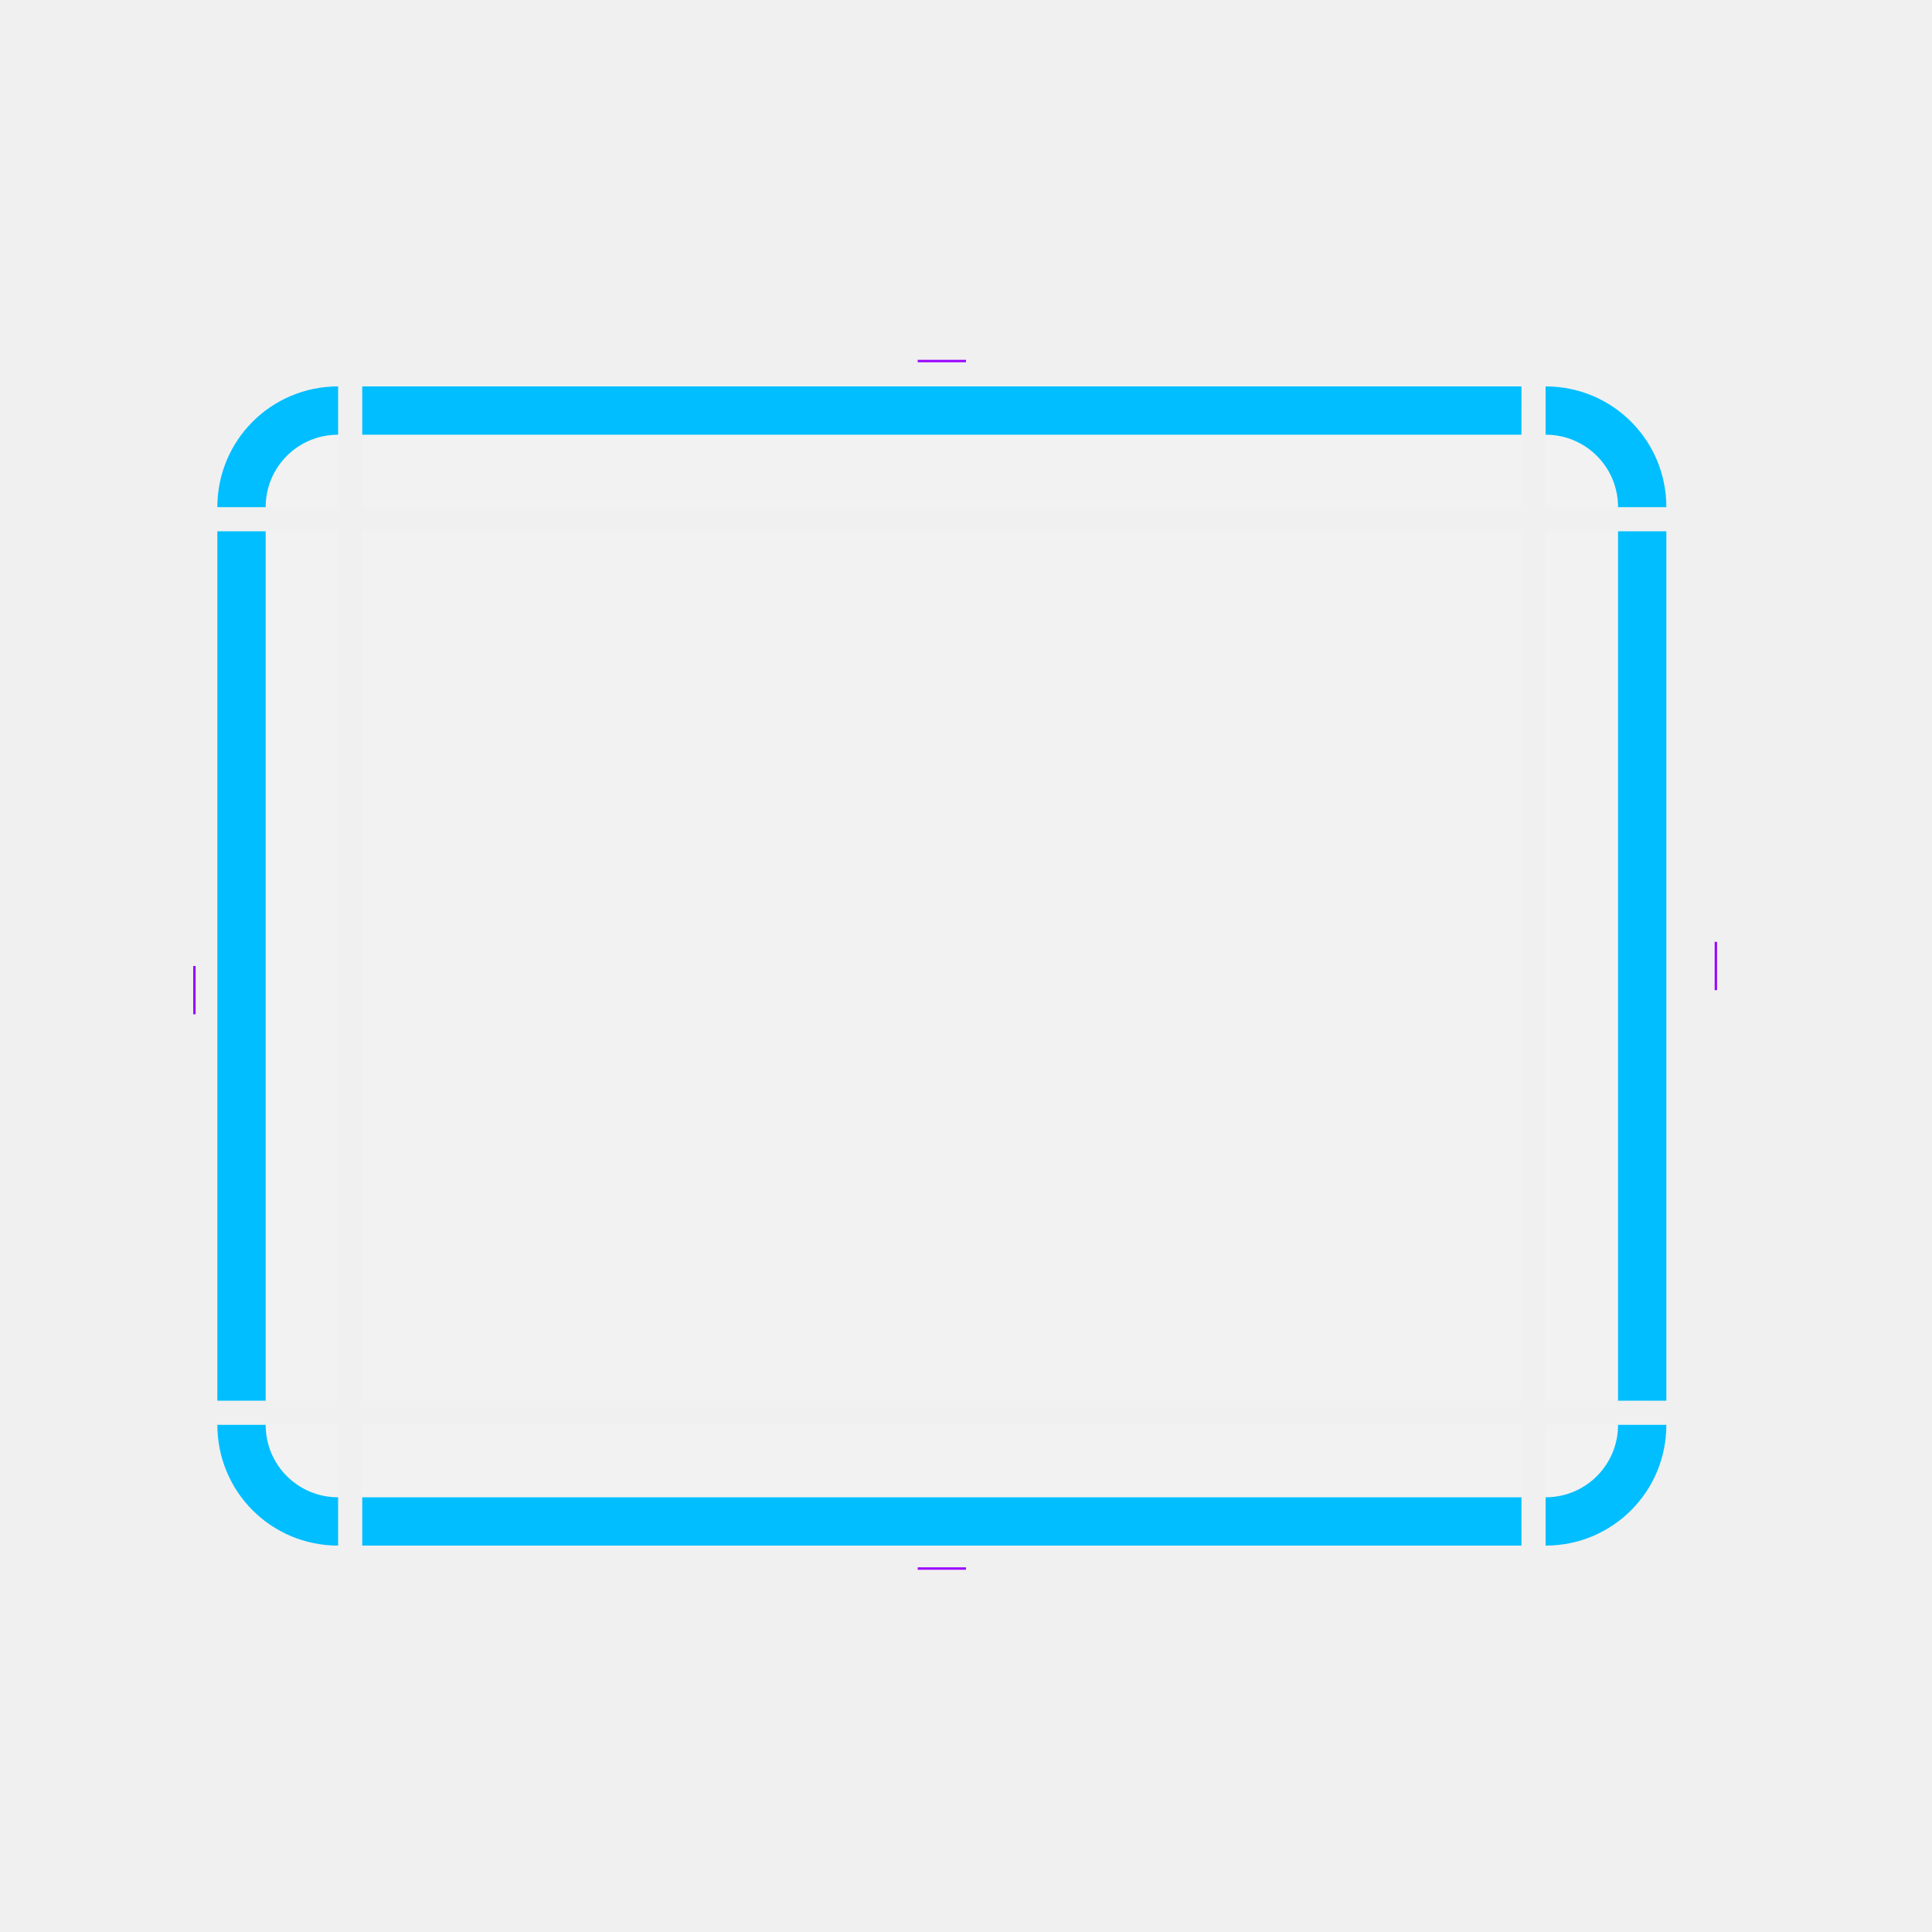
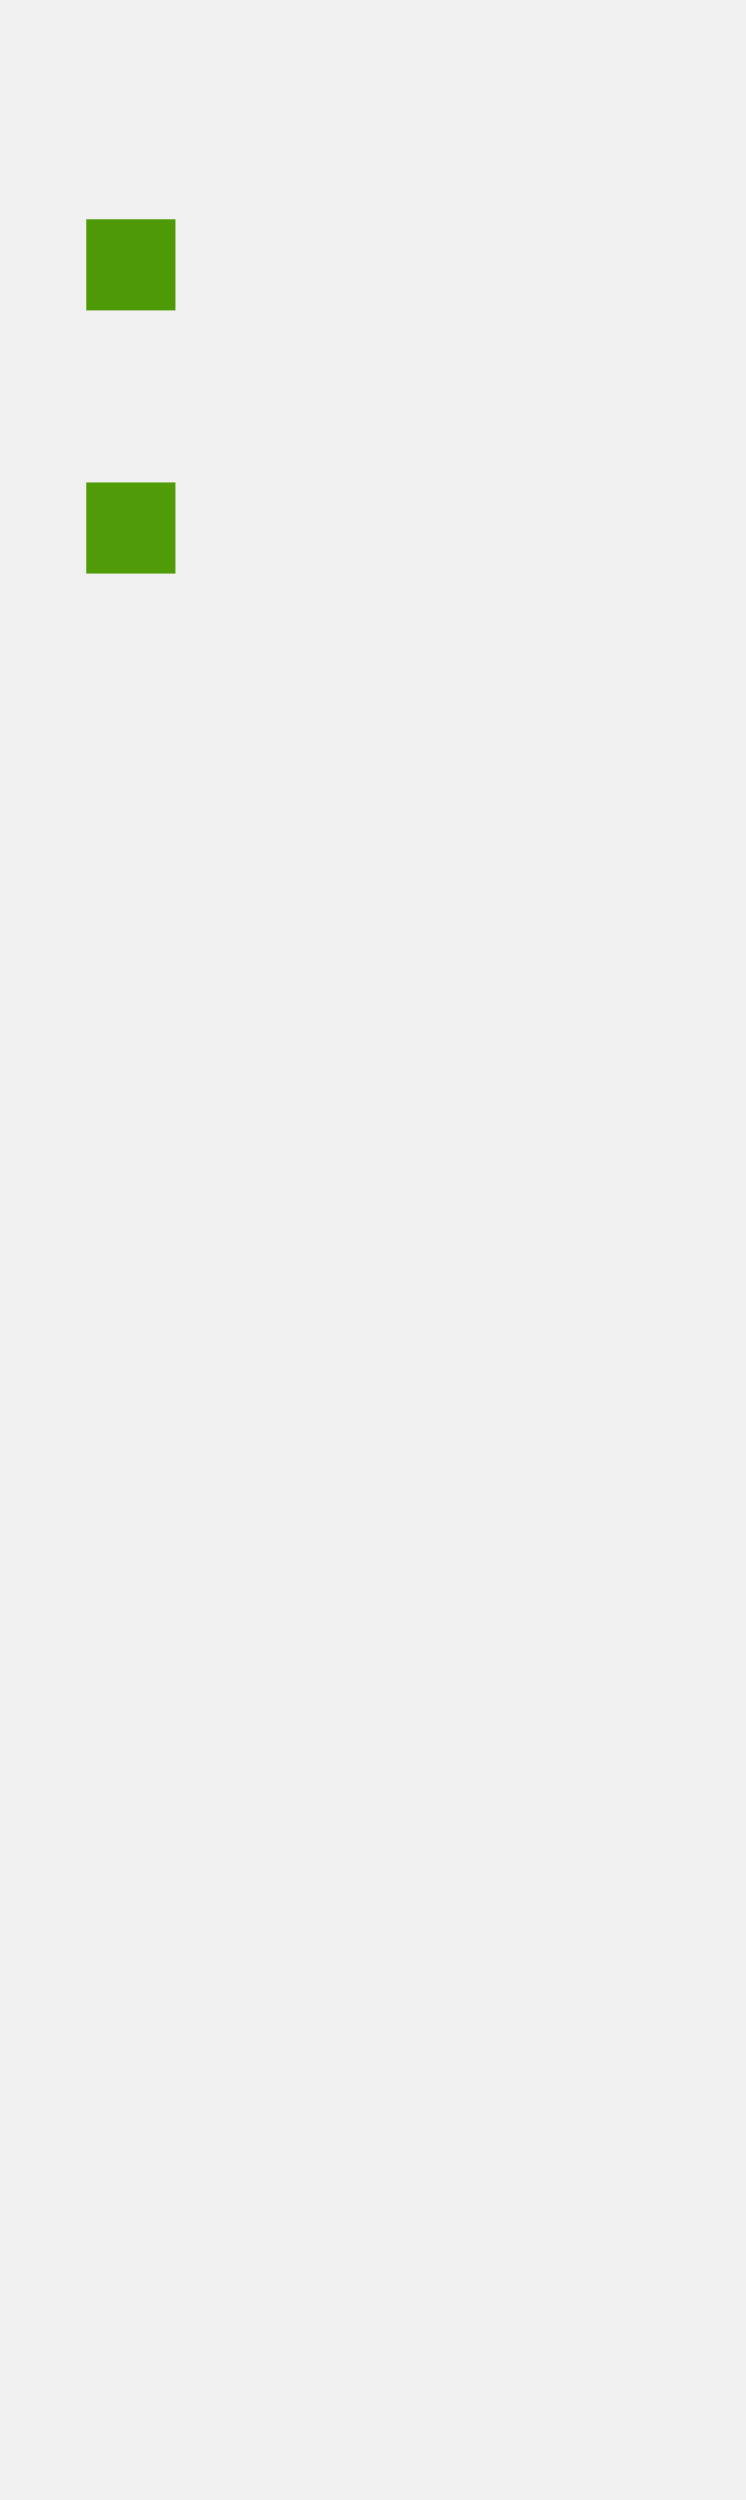
- <svg xmlns="http://www.w3.org/2000/svg" xmlns:xlink="http://www.w3.org/1999/xlink" id="svg2" width="80" height="80" version="1.0">
+ <svg xmlns="http://www.w3.org/2000/svg" xmlns:xlink="http://www.w3.org/1999/xlink" id="svg2" width="17" height="57" version="1.0">
  <defs id="defs5">
    <linearGradient id="linearGradient4119">
      <stop style="stop-color:#3daee9;stop-opacity:0.4;" offset="0" id="stop4121" />
      <stop style="stop-color:#3daee9;stop-opacity:0;" offset="1" id="stop4123" />
    </linearGradient>
    <linearGradient id="linearGradient4079">
      <stop id="stop4081" offset="0" style="stop-color:#3daee9;stop-opacity:0.8;" />
      <stop id="stop4083" offset="1" style="stop-color:#3daee9;stop-opacity:0;" />
    </linearGradient>
    <linearGradient id="linearGradient3990">
      <stop style="stop-color:#232629;stop-opacity:0.2;" offset="0" id="stop3992" />
      <stop style="stop-color:#232629;stop-opacity:0;" offset="1" id="stop3994" />
    </linearGradient>
    <linearGradient id="linearGradient6038">
      <stop style="stop-color:#0626a8;stop-opacity:0.796;" offset="0" id="stop6040" />
      <stop style="stop-color:#0626a8;stop-opacity:0;" offset="1" id="stop6042" />
    </linearGradient>
    <linearGradient id="linearGradient5085">
      <stop id="stop5087" offset="0" style="stop-color:#71dbff;stop-opacity:0.588;" />
      <stop id="stop5089" offset="1" style="stop-color:#71dbff;stop-opacity:0;" />
    </linearGradient>
    <linearGradient id="linearGradient4932">
      <stop style="stop-color:#000000;stop-opacity:0.004;" offset="0" id="stop4934" />
      <stop style="stop-color:#000000;stop-opacity:0;" offset="1" id="stop4936" />
    </linearGradient>
    <linearGradient id="linearGradient8746">
      <stop id="stop8748" offset="0" style="stop-color:#ffffff;stop-opacity:0.835;" />
      <stop id="stop8750" offset="1" style="stop-color:#ffffff;stop-opacity:0.433;" />
    </linearGradient>
    <linearGradient id="linearGradient8734">
      <stop id="stop8736" offset="0" style="stop-color:#ffffff;stop-opacity:1;" />
      <stop id="stop8738" offset="1" style="stop-color:#ffffff;stop-opacity:0;" />
    </linearGradient>
    <radialGradient xlink:href="#linearGradient8734" id="radialGradient4717" gradientUnits="userSpaceOnUse" gradientTransform="matrix(0.9448618,0,0,0.2065601,-7.370926,65.82164)" cx="354.308" cy="132.718" fx="356.927" fy="134.421" r="70" />
-     <radialGradient xlink:href="#linearGradient8734" id="radialGradient4729" gradientUnits="userSpaceOnUse" gradientTransform="matrix(0.03606343,0,0,0.2065601,253.6423,65.82164)" cx="354.308" cy="132.718" fx="356.927" fy="134.421" r="70" />
+     <radialGradient xlink:href="#linearGradient8734" id="radialGradient4729" gradientUnits="userSpaceOnUse" gradientTransform="matrix(3.6063428e-2,0,0,0.2065601,253.6423,65.82164)" cx="354.308" cy="132.718" fx="356.927" fy="134.421" r="70" />
    <mask maskUnits="userSpaceOnUse" id="mask3902">
      <rect rx="2.077" ry="2.077" y="10" x="-55" height="17" width="32" id="rect3904" style="fill:#ffffff;fill-opacity:1;fill-rule:nonzero;stroke:none" />
    </mask>
    <linearGradient y2="210.103" x2="333.514" y1="149.986" x1="333.514" gradientTransform="translate(-285,-161)" gradientUnits="userSpaceOnUse" id="linearGradient5007" xlink:href="#linearGradient8746" />
    <radialGradient r="70" fy="231.102" fx="355.5" cy="231.102" cx="355.5" gradientTransform="matrix(1.779609,-1.5772391e-7,2.5458663e-8,0.2845765,-562.1346,-41.27396)" gradientUnits="userSpaceOnUse" id="radialGradient5009" xlink:href="#linearGradient8734" />
    <radialGradient r="70" fy="134.421" fx="356.927" cy="132.718" cx="354.308" gradientTransform="matrix(0.9448618,0,0,0.2065601,-266.3709,-33.17836)" gradientUnits="userSpaceOnUse" id="radialGradient5011" xlink:href="#linearGradient8734" />
    <linearGradient xlink:href="#linearGradient5085" id="linearGradient5614" gradientUnits="userSpaceOnUse" x1="34" y1="27" x2="34" y2="36" />
    <linearGradient xlink:href="#linearGradient5085" id="linearGradient5616" gradientUnits="userSpaceOnUse" x1="34" y1="27" x2="34" y2="36" />
    <linearGradient xlink:href="#linearGradient4119" id="linearGradient4117" gradientUnits="userSpaceOnUse" x1="186" y1="-35" x2="186" y2="-33" />
    <style id="current-color-scheme" type="text/css">      .ColorScheme-Text {
        color:#31363b;
      }
      .ColorScheme-Background{
        color:#eff0f1;
      }
      .ColorScheme-ViewText {
        color:#31363b;
      }
      .ColorScheme-ViewBackground{
        color:#fcfcfc;
      }
      .ColorScheme-ViewHover {
        color:#3daee9;
      }
      .ColorScheme-ViewFocus{
        color:#3daee9;
      }
      .ColorScheme-ButtonText {
        color:#31363b;
      }
      .ColorScheme-ButtonBackground{
        color:#eff0f1;
      }
      .ColorScheme-ButtonHover {
        color:#3daee9;
      }
      .ColorScheme-ButtonFocus{
        color:#3daee9;
      }</style>
    <linearGradient id="linearGradient4932-7">
      <stop style="stop-color:#000000;stop-opacity:0.251;" offset="0" id="stop4934-5" />
      <stop style="stop-color:#000000;stop-opacity:0;" offset="1" id="stop4936-1" />
    </linearGradient>
    <linearGradient id="linearGradient4932-6">
      <stop style="stop-color:#000000;stop-opacity:0.251;" offset="0" id="stop4934-1" />
      <stop style="stop-color:#000000;stop-opacity:0;" offset="1" id="stop4936-2" />
    </linearGradient>
  </defs>
-   <rect ry="2.077" rx="0" y="-37" x="-110.033" height="2.077" width="2.033" id="hint-tile-center" style="opacity:1;fill:#4e9a06;fill-opacity:1;fill-rule:nonzero;stroke:none;stroke-width:6;stroke-linecap:round;stroke-linejoin:round;stroke-miterlimit:4;stroke-dasharray:none;stroke-dashoffset:0;stroke-opacity:1" />
-   <rect width="2.033" height="2.077" rx="0" ry="2.077" x="-110.033" y="-31" id="hint-focus-over-base" style="opacity:0.99;fill:#4e9a06;fill-opacity:1;fill-rule:nonzero;stroke:none" />
-   <path style="color:#3daee6;opacity:0.15;fill:#ffffff;fill-opacity:1;stroke-width:0.866" d="M -61,22.1 V 58.1 h 48 V 22.1 Z" class="ColorScheme-Highlight" id="hover-center" />
-   <g transform="translate(-252.14,-808.8601)" id="hover-topleft" style="opacity:1">
-     <path style="color:#3daee6;opacity:0.15;fill:#ffffff;fill-opacity:1;stroke-width:1.25" d="m 190.14,824.86 c -2.77,0 -5,2.23 -5,5 h 5 z" id="path5201" />
+   <rect ry="2.077" rx="0" y="5" x="1.967" height="2.077" width="2.033" id="hint-tile-center" style="opacity:1;fill:#4e9a06;fill-opacity:1;fill-rule:nonzero;stroke:none;stroke-width:6;stroke-linecap:round;stroke-linejoin:round;stroke-miterlimit:4;stroke-dasharray:none;stroke-dashoffset:0;stroke-opacity:1" />
+   <rect width="2.033" height="2.077" rx="0" ry="2.077" x="1.967" y="11" id="hint-focus-over-base" style="opacity:0.99;fill:#4e9a06;fill-opacity:1;fill-rule:nonzero;stroke:none" />
+   <path style="color:#3daee6;opacity:0.1;fill:#e6e6e6;stroke-width:0.866;fill-opacity:1" d="m 51,64.1 v 36 h 48 V 64.1 Z" class="ColorScheme-Highlight" id="hover-center" />
+   <g transform="translate(-140.14,-766.86)" id="hover-topleft" style="opacity:1">
+     <path style="color:#3daee6;opacity:0.1;fill:#e6e6e6;stroke-width:1.25;fill-opacity:1" d="m 190.14,824.86 c -2.77,0 -5,2.23 -5,5 h 5 z" id="path5201" />
    <path style="color:#3daee6;opacity:1;fill:none;stroke-width:1.5" d="m 109,65 c -3.324,0 -6,2.676 -6,6 h 2 c 0,-2.216 1.784,-4 4,-4 z" transform="translate(81.14,758.86)" id="path2151" />
-     <path style="color:#3daee6;opacity:0.4;fill:#000000;fill-opacity:1;stroke-width:1.25" d="m 109,66 c -2.77,0 -5,2.23 -5,5 h 2 c 0,-1.662 1.338,-3 3,-3 z" transform="translate(81.14,758.86)" id="path10-91" />
+     <path style="color:#3daee6;opacity:0.3;fill:#ffffff;fill-opacity:1;stroke-width:1.25" d="m 109,66 c -2.77,0 -5,2.23 -5,5 h 2 c 0,-1.662 1.338,-3 3,-3 z" transform="translate(81.14,758.86)" id="path10-91" />
  </g>
-   <g transform="matrix(0.3664122,0,0,1,-130.6696,-808.86)" id="hover-top" style="opacity:1">
-     <path style="color:#3daee6;opacity:0.15;fill:#ffffff;fill-opacity:1" id="path13-26" d="m 190.14,825.86 v 4 h 131 v -4 z" class="ColorScheme-Highlight" />
+   <g transform="matrix(0.3664122,0,0,1,-18.66959,-766.86)" id="hover-top" style="opacity:1">
+     <path style="color:#3daee6;opacity:0.1;fill:#e6e6e6;fill-opacity:1" id="path13-26" d="m 190.14,825.86 v 4 h 131 v -4 z" class="ColorScheme-Highlight" />
    <path class="ColorScheme-Highlight" d="M 190.14,823.86 V 825.86 h 131 v -2 z" id="path2149" style="color:#3daee6;opacity:1;fill:none;stroke-width:0.707" />
-     <path style="color:#3daee6;opacity:0.4;fill:#000000;fill-opacity:1;stroke-width:0.707" id="path4403" d="m 190.14,824.86 v 2 h 131 v -2 z" class="ColorScheme-Highlight" />
+     <path style="color:#3daee6;opacity:0.3;fill:#ffffff;fill-opacity:1;stroke-width:0.707" id="path4403" d="m 190.14,824.86 v 2 h 131 v -2 z" class="ColorScheme-Highlight" />
  </g>
-   <use x="0" y="0" xlink:href="#hover-topleft" id="hover-topright" transform="matrix(-1,0,0,1,-74.00008,0)" width="100%" height="100%" />
-   <use x="0" y="0" xlink:href="#hover-top" id="hover-left" transform="matrix(0,-0.75,1,0,-82.99999,12.34991)" width="100%" height="100%" />
-   <use x="0" y="0" xlink:href="#hover-top" id="hover-right" transform="matrix(0,0.7499999,-1,0,8.999912,67.84993)" width="100%" height="100%" />
-   <use x="0" y="0" xlink:href="#hover-top" id="hover-bottom" transform="matrix(1,0,0,-1,-2e-5,80.09988)" width="100%" height="100%" />
-   <use x="0" y="0" xlink:href="#hover-topleft" id="hover-bottomleft" transform="matrix(1,0,0,-1,0,80.09985)" width="100%" height="100%" />
-   <use x="0" y="0" xlink:href="#hover-topleft" id="hover-bottomright" transform="rotate(180,-37.00004,40.04992)" width="100%" height="100%" />
-   <path style="color:#3daee6;opacity:0.15;fill:#ffffff;fill-opacity:1;stroke-width:0.866" d="M 15,22 V 58 H 63 V 22 Z" class="ColorScheme-Highlight" id="focus-center" />
-   <g transform="translate(-176.14,-808.8601)" id="focus-topleft" style="opacity:1">
-     <path style="color:#3daee6;opacity:0.15;fill:#ffffff;fill-opacity:1;stroke-width:1.25" d="m 190.14,824.86 c -2.77,0 -5,2.23 -5,5 h 5 z" id="path5201-5" />
+   <use x="0" y="0" xlink:href="#hover-topleft" id="hover-topright" transform="matrix(-1,0,0,1,150,-2.385998e-7)" width="100%" height="100%" />
+   <use x="0" y="0" xlink:href="#hover-top" id="hover-left" transform="matrix(0,-0.75,1,0,-13.00002,138.35)" width="100%" height="100%" />
+   <use x="0" y="0" xlink:href="#hover-top" id="hover-right" transform="matrix(0,0.7499999,-1,0,163,25.84998)" width="100%" height="100%" />
+   <use x="0" y="0" xlink:href="#hover-top" id="hover-bottom" transform="matrix(1,0,0,-1,-2.4e-5,164.1)" width="100%" height="100%" />
+   <use x="0" y="0" xlink:href="#hover-topleft" id="hover-bottomleft" transform="matrix(1,0,0,-1,-4e-6,164.1)" width="100%" height="100%" />
+   <use x="0" y="0" xlink:href="#hover-topleft" id="hover-bottomright" transform="rotate(-180,75,82.04999)" width="100%" height="100%" />
+   <path style="color:#3daee6;opacity:0.1;fill:#e6e6e6;stroke-width:0.866;fill-opacity:1" d="m 127,64 v 36 h 48 V 64 Z" class="ColorScheme-Highlight" id="focus-center" />
+   <g transform="translate(-64.14,-766.86)" id="focus-topleft" style="opacity:1">
+     <path style="color:#3daee6;opacity:0.1;fill:#e6e6e6;stroke-width:1.25;fill-opacity:1" d="m 190.14,824.86 c -2.77,0 -5,2.23 -5,5 h 5 z" id="path5201-5" />
    <path style="color:#3daee6;opacity:1;fill:none;stroke-width:1.5" d="m 109,65 c -3.324,0 -6,2.676 -6,6 h 2 c 0,-2.216 1.784,-4 4,-4 z" transform="translate(81.14,758.86)" id="path2151-9" />
-     <path style="color:#3daee6;opacity:1;fill:#00beff;fill-opacity:1;stroke-width:1.25" d="m 109,66 c -2.77,0 -5,2.23 -5,5 h 2 c 0,-1.662 1.338,-3 3,-3 z" transform="translate(81.14,758.86)" id="path10-91-4" />
+     <path style="color:#3daee6;opacity:1;fill:#ffffff;fill-opacity:1;stroke-width:1.25" d="m 109,66 c -2.77,0 -5,2.23 -5,5 h 2 c 0,-1.662 1.338,-3 3,-3 z" transform="translate(81.14,758.86)" id="path10-91-4" />
  </g>
-   <g transform="matrix(0.3664122,0,0,1,-54.66964,-808.86)" id="focus-top" style="opacity:1">
-     <path style="color:#3daee6;opacity:0.15;fill:#ffffff;fill-opacity:1" id="path13-26-7" d="m 190.14,825.86 v 4 h 131 v -4 z" class="ColorScheme-Highlight" />
+   <g transform="matrix(0.3664122,0,0,1,57.3304,-766.86)" id="focus-top" style="opacity:1">
+     <path style="color:#3daee6;opacity:0.1;fill:#e6e6e6;fill-opacity:1" id="path13-26-7" d="m 190.14,825.86 v 4 h 131 v -4 z" class="ColorScheme-Highlight" />
    <path class="ColorScheme-Highlight" d="M 190.14,823.86 V 825.86 h 131 v -2 z" id="path2149-6" style="color:#3daee6;opacity:1;fill:none;stroke-width:0.707" />
-     <path style="color:#3daee6;opacity:1;fill:#00beff;fill-opacity:1;stroke-width:0.707" id="path4403-5" d="m 190.14,824.86 v 2 h 131 v -2 z" class="ColorScheme-Highlight" />
+     <path style="color:#3daee6;opacity:1;fill:#ffffff;fill-opacity:1;stroke-width:0.707" id="path4403-5" d="m 190.14,824.86 v 2 h 131 v -2 z" class="ColorScheme-Highlight" />
  </g>
-   <g style="opacity:1" id="focus-topright" transform="matrix(-1,0,0,1,254.14,-808.8601)">
-     <path id="path1691" d="m 190.14,824.86 c -2.77,0 -5,2.23 -5,5 h 5 z" style="color:#3daee6;opacity:0.15;fill:#ffffff;fill-opacity:1;stroke-width:1.25" />
+   <g style="opacity:1" id="focus-topright" transform="matrix(-1,0,0,1,366.14,-766.86)">
+     <path id="path1691" d="m 190.14,824.86 c -2.77,0 -5,2.23 -5,5 h 5 z" style="color:#3daee6;opacity:0.1;fill:#e6e6e6;stroke-width:1.25;fill-opacity:1" />
    <path id="path1693" transform="translate(81.14,758.86)" d="m 109,65 c -3.324,0 -6,2.676 -6,6 h 2 c 0,-2.216 1.784,-4 4,-4 z" style="color:#3daee6;opacity:1;fill:none;stroke-width:1.5" />
-     <path id="path1695" transform="translate(81.14,758.86)" d="m 109,66 c -2.77,0 -5,2.23 -5,5 h 2 c 0,-1.662 1.338,-3 3,-3 z" style="color:#3daee6;opacity:1;fill:#00beff;fill-opacity:1;stroke-width:1.25" />
+     <path id="path1695" transform="translate(81.14,758.86)" d="m 109,66 c -2.77,0 -5,2.23 -5,5 h 2 c 0,-1.662 1.338,-3 3,-3 z" style="color:#3daee6;opacity:1;fill:#ffffff;fill-opacity:1;stroke-width:1.25" />
  </g>
-   <g style="opacity:1" id="focus-left" transform="matrix(0,-0.274809,1,0,-815.86,110.2521)">
-     <path class="ColorScheme-Highlight" d="m 190.14,825.86 v 4 h 131 v -4 z" id="path1675" style="color:#3daee6;opacity:0.15;fill:#ffffff;fill-opacity:1" />
+   <g style="opacity:1" id="focus-left" transform="matrix(0,-0.274809,1,0,-703.86,152.2522)">
+     <path class="ColorScheme-Highlight" d="m 190.14,825.86 v 4 h 131 v -4 z" id="path1675" style="color:#3daee6;opacity:0.1;fill:#e6e6e6;fill-opacity:1" />
    <path style="color:#3daee6;opacity:1;fill:none;stroke-width:0.707" id="path1677" d="M 190.14,823.86 V 825.86 h 131 v -2 z" class="ColorScheme-Highlight" />
-     <path class="ColorScheme-Highlight" d="m 190.14,824.86 v 2 h 131 v -2 z" id="path1679" style="color:#3daee6;opacity:1;fill:#00beff;fill-opacity:1;stroke-width:0.707" />
+     <path class="ColorScheme-Highlight" d="m 190.14,824.86 v 2 h 131 v -2 z" id="path1679" style="color:#3daee6;opacity:1;fill:#ffffff;fill-opacity:1;stroke-width:0.707" />
  </g>
-   <g style="opacity:1" id="focus-right" transform="matrix(0,0.274809,-1,0,893.8599,-30.25225)">
-     <path class="ColorScheme-Highlight" d="m 190.14,825.86 v 4 h 131 v -4 z" id="path1683" style="color:#3daee6;opacity:0.15;fill:#ffffff;fill-opacity:1" />
+   <g style="opacity:1" id="focus-right" transform="matrix(0,0.274809,-1,0,1005.86,11.74782)">
+     <path class="ColorScheme-Highlight" d="m 190.14,825.86 v 4 h 131 v -4 z" id="path1683" style="color:#3daee6;opacity:0.1;fill:#e6e6e6;fill-opacity:1" />
    <path style="color:#3daee6;opacity:1;fill:none;stroke-width:0.707" id="path1685" d="M 190.14,823.86 V 825.86 h 131 v -2 z" class="ColorScheme-Highlight" />
-     <path class="ColorScheme-Highlight" d="m 190.14,824.86 v 2 h 131 v -2 z" id="path1687" style="color:#3daee6;opacity:1;fill:#00beff;fill-opacity:1;stroke-width:0.707" />
+     <path class="ColorScheme-Highlight" d="m 190.14,824.86 v 2 h 131 v -2 z" id="path1687" style="color:#3daee6;opacity:1;fill:#ffffff;fill-opacity:1;stroke-width:0.707" />
  </g>
-   <g style="opacity:1" id="focus-bottom" transform="matrix(0.3664122,0,0,-1,-54.66966,888.8599)">
-     <path class="ColorScheme-Highlight" d="m 190.14,825.86 v 4 h 131 v -4 z" id="path1657" style="color:#3daee6;opacity:0.15;fill:#ffffff;fill-opacity:1" />
+   <g style="opacity:1" id="focus-bottom" transform="matrix(0.3664122,0,0,-1,57.33038,930.86)">
+     <path class="ColorScheme-Highlight" d="m 190.14,825.86 v 4 h 131 v -4 z" id="path1657" style="color:#3daee6;opacity:0.1;fill:#e6e6e6;fill-opacity:1" />
    <path style="color:#3daee6;opacity:1;fill:none;stroke-width:0.707" id="path1659" d="M 190.14,823.86 V 825.86 h 131 v -2 z" class="ColorScheme-Highlight" />
-     <path class="ColorScheme-Highlight" d="m 190.14,824.86 v 2 h 131 v -2 z" id="path1661" style="color:#3daee6;opacity:1;fill:#00beff;fill-opacity:1;stroke-width:0.707" />
+     <path class="ColorScheme-Highlight" d="m 190.14,824.86 v 2 h 131 v -2 z" id="path1661" style="color:#3daee6;opacity:1;fill:#ffffff;fill-opacity:1;stroke-width:0.707" />
  </g>
-   <g style="opacity:1" id="focus-bottomleft" transform="matrix(1,0,0,-1,-176.14,888.8599)">
-     <path id="path1665" d="m 190.14,824.86 c -2.77,0 -5,2.23 -5,5 h 5 z" style="color:#3daee6;opacity:0.15;fill:#ffffff;fill-opacity:1;stroke-width:1.25" />
+   <g style="opacity:1" id="focus-bottomleft" transform="matrix(1,0,0,-1,-64.14,930.86)">
+     <path id="path1665" d="m 190.14,824.86 c -2.77,0 -5,2.23 -5,5 h 5 z" style="color:#3daee6;opacity:0.1;fill:#e6e6e6;stroke-width:1.25;fill-opacity:1" />
    <path id="path1667" transform="translate(81.14,758.86)" d="m 109,65 c -3.324,0 -6,2.676 -6,6 h 2 c 0,-2.216 1.784,-4 4,-4 z" style="color:#3daee6;opacity:1;fill:none;stroke-width:1.5" />
-     <path id="path1669" transform="translate(81.14,758.86)" d="m 109,66 c -2.77,0 -5,2.23 -5,5 h 2 c 0,-1.662 1.338,-3 3,-3 z" style="color:#3daee6;opacity:1;fill:#00beff;fill-opacity:1;stroke-width:1.25" />
+     <path id="path1669" transform="translate(81.14,758.86)" d="m 109,66 c -2.77,0 -5,2.23 -5,5 h 2 c 0,-1.662 1.338,-3 3,-3 z" style="color:#3daee6;opacity:1;fill:#ffffff;fill-opacity:1;stroke-width:1.25" />
  </g>
-   <g style="opacity:1" id="focus-bottomright" transform="rotate(180,127.07,444.4299)">
-     <path id="path1647" d="m 190.14,824.86 c -2.77,0 -5,2.23 -5,5 h 5 z" style="color:#3daee6;opacity:0.15;fill:#ffffff;fill-opacity:1;stroke-width:1.25" />
+   <g style="opacity:1" id="focus-bottomright" transform="rotate(180,183.07,465.43)">
+     <path id="path1647" d="m 190.14,824.86 c -2.77,0 -5,2.23 -5,5 h 5 z" style="color:#3daee6;opacity:0.1;fill:#e6e6e6;stroke-width:1.25;fill-opacity:1" />
    <path id="path1649" transform="translate(81.14,758.86)" d="m 109,65 c -3.324,0 -6,2.676 -6,6 h 2 c 0,-2.216 1.784,-4 4,-4 z" style="color:#3daee6;opacity:1;fill:none;stroke-width:1.5" />
-     <path id="path1651" transform="translate(81.14,758.86)" d="m 109,66 c -2.77,0 -5,2.23 -5,5 h 2 c 0,-1.662 1.338,-3 3,-3 z" style="color:#3daee6;opacity:1;fill:#00beff;fill-opacity:1;stroke-width:1.25" />
+     <path id="path1651" transform="translate(81.14,758.86)" d="m 109,66 c -2.77,0 -5,2.23 -5,5 h 2 c 0,-1.662 1.338,-3 3,-3 z" style="color:#3daee6;opacity:1;fill:#ffffff;fill-opacity:1;stroke-width:1.25" />
  </g>
-   <path style="color:#3daee6;opacity:0.7;fill:#ffffff;fill-opacity:1;stroke-width:0.866" d="m -61,-48 v 36 h 48 v -36 z" class="ColorScheme-Highlight" id="base-center" />
-   <g transform="translate(-252.14,-878.86)" id="base-topleft" style="opacity:1">
-     <path style="color:#3daee6;opacity:0.7;fill:#ffffff;fill-opacity:1;stroke-width:1.25" d="m 190.14,824.86 c -2.77,0 -5,2.23 -5,5 H 190.14 Z" id="path5201-0" />
+   <path style="color:#3daee6;opacity:0.1;fill:#e6e6e6;stroke-width:0.866;fill-opacity:1" d="M 51,-6 V 30 H 99 V -6 Z" class="ColorScheme-Highlight" id="base-center" />
+   <g transform="translate(-140.14,-836.86)" id="base-topleft" style="opacity:1">
+     <path style="color:#3daee6;opacity:0.1;fill:#e6e6e6;stroke-width:1.25;fill-opacity:1" d="m 190.14,824.86 c -2.77,0 -5,2.23 -5,5 H 190.14 Z" id="path5201-0" />
    <path style="color:#3daee6;opacity:1;fill:none;stroke-width:1.5" d="m 109,65 c -3.324,0 -6,2.676 -6,6 h 2 c 0,-2.216 1.784,-4 4,-4 z" transform="translate(81.14,758.86)" id="path2151-5" />
    <path style="color:#3daee6;opacity:1;fill:none;fill-opacity:1;stroke-width:1.25" d="m 109,66 c -2.77,0 -5,2.23 -5,5 h 2 c 0,-1.662 1.338,-3 3,-3 z" transform="translate(81.14,758.86)" id="path10-91-2" />
  </g>
-   <g transform="matrix(0.3664122,0,0,1,-130.6696,-878.86)" id="base-top" style="opacity:1">
-     <path style="color:#3daee6;opacity:0.7;fill:#ffffff;fill-opacity:1;stroke-width:1.118" id="path13-26-0" d="M 190.14,824.86 V 829.86 h 131 v -5 z" class="ColorScheme-Highlight" />
+   <g transform="matrix(0.3664122,0,0,1,-18.6696,-836.8599)" id="base-top" style="opacity:1">
+     <path style="color:#3daee6;opacity:0.1;fill:#e6e6e6;stroke-width:1.118;fill-opacity:1" id="path13-26-0" d="M 190.14,824.86 V 829.86 h 131 v -5 z" class="ColorScheme-Highlight" />
    <path class="ColorScheme-Highlight" d="M 190.14,823.86 V 825.86 h 131 v -2 z" id="path2149-4" style="color:#3daee6;opacity:1;fill:none;stroke-width:0.707" />
    <path style="color:#3daee6;opacity:1;fill:none;fill-opacity:1;stroke-width:0.707" id="path4403-9" d="m 190.14,824.86 v 2 h 131 v -2 z" class="ColorScheme-Highlight" />
  </g>
-   <g style="opacity:1" id="base-topright" transform="matrix(-1,0,0,1,178.14,-878.86)">
-     <path id="path1691-2" d="m 190.14,824.86 c -2.77,0 -5,2.23 -5,5 H 190.14 Z" style="color:#3daee6;opacity:0.7;fill:#ffffff;fill-opacity:1;stroke-width:1.25" />
+   <g style="opacity:1" id="base-topright" transform="matrix(-1,0,0,1,290.14,-836.86)">
+     <path id="path1691-2" d="m 190.14,824.86 c -2.77,0 -5,2.23 -5,5 H 190.14 Z" style="color:#3daee6;opacity:0.1;fill:#e6e6e6;stroke-width:1.25;fill-opacity:1" />
    <path id="path1693-3" transform="translate(81.14,758.86)" d="m 109,65 c -3.324,0 -6,2.676 -6,6 h 2 c 0,-2.216 1.784,-4 4,-4 z" style="color:#3daee6;opacity:1;fill:none;stroke-width:1.5" />
    <path id="path1695-4" transform="translate(81.14,758.86)" d="m 109,66 c -2.77,0 -5,2.23 -5,5 h 2 c 0,-1.662 1.338,-3 3,-3 z" style="color:#3daee6;opacity:1;fill:none;fill-opacity:1;stroke-width:1.25" />
  </g>
-   <g style="opacity:1" id="base-left" transform="matrix(0,-0.274809,1,0,-891.86,40.25214)">
-     <path class="ColorScheme-Highlight" d="M 190.14,824.86 V 829.86 h 131 v -5 z" id="path1675-1" style="color:#3daee6;opacity:0.7;fill:#ffffff;fill-opacity:1;stroke-width:1.118" />
+   <g style="opacity:1" id="base-left" transform="matrix(0,-0.274809,1,0,-779.86,82.25222)">
+     <path class="ColorScheme-Highlight" d="M 190.14,824.86 V 829.86 h 131 v -5 z" id="path1675-1" style="color:#3daee6;opacity:0.1;fill:#e6e6e6;stroke-width:1.118;fill-opacity:1" />
    <path style="color:#3daee6;opacity:1;fill:none;stroke-width:0.707" id="path1677-9" d="M 190.14,823.86 V 825.86 h 131 v -2 z" class="ColorScheme-Highlight" />
    <path class="ColorScheme-Highlight" d="m 190.14,824.86 v 2 h 131 v -2 z" id="path1679-4" style="color:#3daee6;opacity:1;fill:none;fill-opacity:1;stroke-width:0.707" />
  </g>
-   <g style="opacity:1" id="base-right" transform="matrix(0,0.274809,-1,0,817.86,-100.2522)">
-     <path class="ColorScheme-Highlight" d="M 190.14,824.86 V 829.86 h 131 v -5 z" id="path1683-9" style="color:#3daee6;opacity:0.7;fill:#ffffff;fill-opacity:1;stroke-width:1.118" />
+   <g style="opacity:1" id="base-right" transform="matrix(0,0.274809,-1,0,929.86,-58.25213)">
+     <path class="ColorScheme-Highlight" d="M 190.14,824.86 V 829.86 h 131 v -5 z" id="path1683-9" style="color:#3daee6;opacity:0.1;fill:#e6e6e6;stroke-width:1.118;fill-opacity:1" />
    <path style="color:#3daee6;opacity:1;fill:none;stroke-width:0.707" id="path1685-8" d="M 190.14,823.86 V 825.86 h 131 v -2 z" class="ColorScheme-Highlight" />
    <path class="ColorScheme-Highlight" d="m 190.14,824.86 v 2 h 131 v -2 z" id="path1687-6" style="color:#3daee6;opacity:1;fill:none;fill-opacity:1;stroke-width:0.707" />
  </g>
-   <g style="opacity:1" id="base-bottom" transform="matrix(0.3664122,0,0,-1,-130.6697,818.8599)">
-     <path class="ColorScheme-Highlight" d="m 190.14,824.86 v 5 h 131 v -5 z" id="path1657-3" style="color:#3daee6;opacity:0.7;fill:#ffffff;fill-opacity:1;stroke-width:1.118" />
+   <g style="opacity:1" id="base-bottom" transform="matrix(0.3664122,0,0,-1,-18.66962,860.86)">
+     <path class="ColorScheme-Highlight" d="m 190.14,824.86 v 5 h 131 v -5 z" id="path1657-3" style="color:#3daee6;opacity:0.1;fill:#e6e6e6;stroke-width:1.118;fill-opacity:1" />
    <path style="color:#3daee6;opacity:1;fill:none;stroke-width:0.707" id="path1659-2" d="M 190.14,823.86 V 825.86 h 131 v -2 z" class="ColorScheme-Highlight" />
    <path class="ColorScheme-Highlight" d="m 190.14,824.86 v 2 h 131 v -2 z" id="path1661-1" style="color:#3daee6;opacity:1;fill:none;fill-opacity:1;stroke-width:0.707" />
  </g>
-   <g style="opacity:1" id="base-bottomleft" transform="matrix(1,0,0,-1,-252.14,818.8599)">
-     <path id="path1665-1" d="m 190.14,824.86 c -2.77,0 -5,2.23 -5,5 h 5 z" style="color:#3daee6;opacity:0.7;fill:#ffffff;fill-opacity:1;stroke-width:1.25" />
+   <g style="opacity:1" id="base-bottomleft" transform="matrix(1,0,0,-1,-140.14,860.86)">
+     <path id="path1665-1" d="m 190.14,824.86 c -2.77,0 -5,2.23 -5,5 h 5 z" style="color:#3daee6;opacity:0.1;fill:#e6e6e6;stroke-width:1.25;fill-opacity:1" />
    <path id="path1667-5" transform="translate(81.14,758.86)" d="m 109,65 c -3.324,0 -6,2.676 -6,6 h 2 c 0,-2.216 1.784,-4 4,-4 z" style="color:#3daee6;opacity:1;fill:none;stroke-width:1.5" />
    <path id="path1669-4" transform="translate(81.14,758.86)" d="m 109,66 c -2.77,0 -5,2.23 -5,5 h 2 c 0,-1.662 1.338,-3 3,-3 z" style="color:#3daee6;opacity:1;fill:none;fill-opacity:1;stroke-width:1.25" />
  </g>
-   <g style="opacity:1" id="base-bottomright" transform="rotate(180,89.06999,409.43)">
-     <path id="path1647-0" d="m 190.14,824.86 c -2.77,0 -5,2.23 -5,5 h 5 z" style="color:#3daee6;opacity:0.7;fill:#ffffff;fill-opacity:1;stroke-width:1.25" />
+   <g style="opacity:1" id="base-bottomright" transform="rotate(180,145.07,430.43)">
+     <path id="path1647-0" d="m 190.14,824.86 c -2.77,0 -5,2.23 -5,5 h 5 z" style="color:#3daee6;opacity:0.1;fill:#e6e6e6;stroke-width:1.25;fill-opacity:1" />
    <path id="path1649-6" transform="translate(81.14,758.86)" d="m 109,65 c -3.324,0 -6,2.676 -6,6 h 2 c 0,-2.216 1.784,-4 4,-4 z" style="color:#3daee6;opacity:1;fill:none;stroke-width:1.5" />
    <path id="path1651-0" transform="translate(81.14,758.86)" d="m 109,66 c -2.77,0 -5,2.23 -5,5 h 2 c 0,-1.662 1.338,-3 3,-3 z" style="color:#3daee6;opacity:1;fill:none;fill-opacity:1;stroke-width:1.25" />
  </g>
-   <rect style="fill:#9a06ff;stroke-width:0.316" height="0.1" width="2" y="14.9" x="38" id="hover-hint-top-margin" />
-   <rect style="fill:#9a06ff;stroke-width:0.224" height="0.1" width="2" y="71" x="-41" transform="rotate(-90)" id="hover-hint-right-margin" />
-   <rect style="fill:#9a06ff;stroke-width:0.224" height="0.1" width="2" y="8" x="-42" transform="rotate(-90)" id="hover-hint-left-margin" />
-   <rect style="fill:#9a06ff;stroke-width:0.183" id="hover-hint-bottom-margin" x="38" y="64.9" width="2" height="0.1" />
-   <rect style="fill:#9a06ff;stroke-width:0.316" height="0.1" width="2" y="14.9" x="-38" id="focus-hint-top-margin" />
-   <rect style="fill:#9a06ff;stroke-width:0.224" height="0.1" width="2" y="-6" x="-42.1" transform="rotate(-90)" id="focus-hint-right-margin" />
-   <rect style="fill:#9a06ff;stroke-width:0.224" height="0.1" width="2" y="-68" x="-42.1" transform="rotate(-90)" id="focus-hint-left-margin" />
-   <rect style="fill:#9a06ff;stroke-width:0.183" id="focus-hint-bottom-margin" x="-38" y="65" width="2" height="0.1" />
-   <rect style="fill:#4e9a06;fill-opacity:1;fill-rule:nonzero;stroke:none" id="base-hint-top-margin" width="2" height="6" x="-37" y="-55" />
-   <rect y="-31" x="-68" height="2" width="6" id="base-hint-left-margin" style="fill:#4e9a06;fill-opacity:1;fill-rule:nonzero;stroke:none" />
-   <rect style="fill:#4e9a06;fill-opacity:1;fill-rule:nonzero;stroke:none" id="base-hint-right-margin" width="6" height="2" x="-12" y="-31" />
-   <rect y="-11" x="-37" height="6" width="2" id="base-hint-bottom-margin" style="fill:#4e9a06;fill-opacity:1;fill-rule:nonzero;stroke:none" />
+   <rect style="fill:#9a06ff;stroke-width:0.316" height="0.1" width="2" y="56.9" x="150" id="hover-hint-top-margin" />
+   <rect style="fill:#9a06ff;stroke-width:0.224" height="0.1" width="2" y="183" x="-83" transform="rotate(-90)" id="hover-hint-right-margin" />
+   <rect style="fill:#9a06ff;stroke-width:0.224" height="0.1" width="2" y="120" x="-84" transform="rotate(-90)" id="hover-hint-left-margin" />
+   <rect style="fill:#9a06ff;stroke-width:0.183" id="hover-hint-bottom-margin" x="150" y="106.9" width="2" height="0.1" />
+   <rect style="fill:#9a06ff;stroke-width:0.316" height="0.1" width="2" y="56.9" x="74" id="focus-hint-top-margin" />
+   <rect style="fill:#9a06ff;stroke-width:0.224" height="0.1" width="2" y="106" x="-84.1" transform="rotate(-90)" id="focus-hint-right-margin" />
+   <rect style="fill:#9a06ff;stroke-width:0.224" height="0.1" width="2" y="44" x="-84.1" transform="rotate(-90)" id="focus-hint-left-margin" />
+   <rect style="fill:#9a06ff;stroke-width:0.183" id="focus-hint-bottom-margin" x="74" y="107" width="2" height="0.1" />
+   <rect style="fill:#4e9a06;fill-opacity:1;fill-rule:nonzero;stroke:none" id="base-hint-top-margin" width="2" height="6" x="75" y="-13" />
+   <rect y="11" x="44" height="2" width="6" id="base-hint-left-margin" style="fill:#4e9a06;fill-opacity:1;fill-rule:nonzero;stroke:none" />
+   <rect style="fill:#4e9a06;fill-opacity:1;fill-rule:nonzero;stroke:none" id="base-hint-right-margin" width="6" height="2" x="100" y="11" />
+   <rect y="31" x="75" height="6" width="2" id="base-hint-bottom-margin" style="fill:#4e9a06;fill-opacity:1;fill-rule:nonzero;stroke:none" />
</svg>
